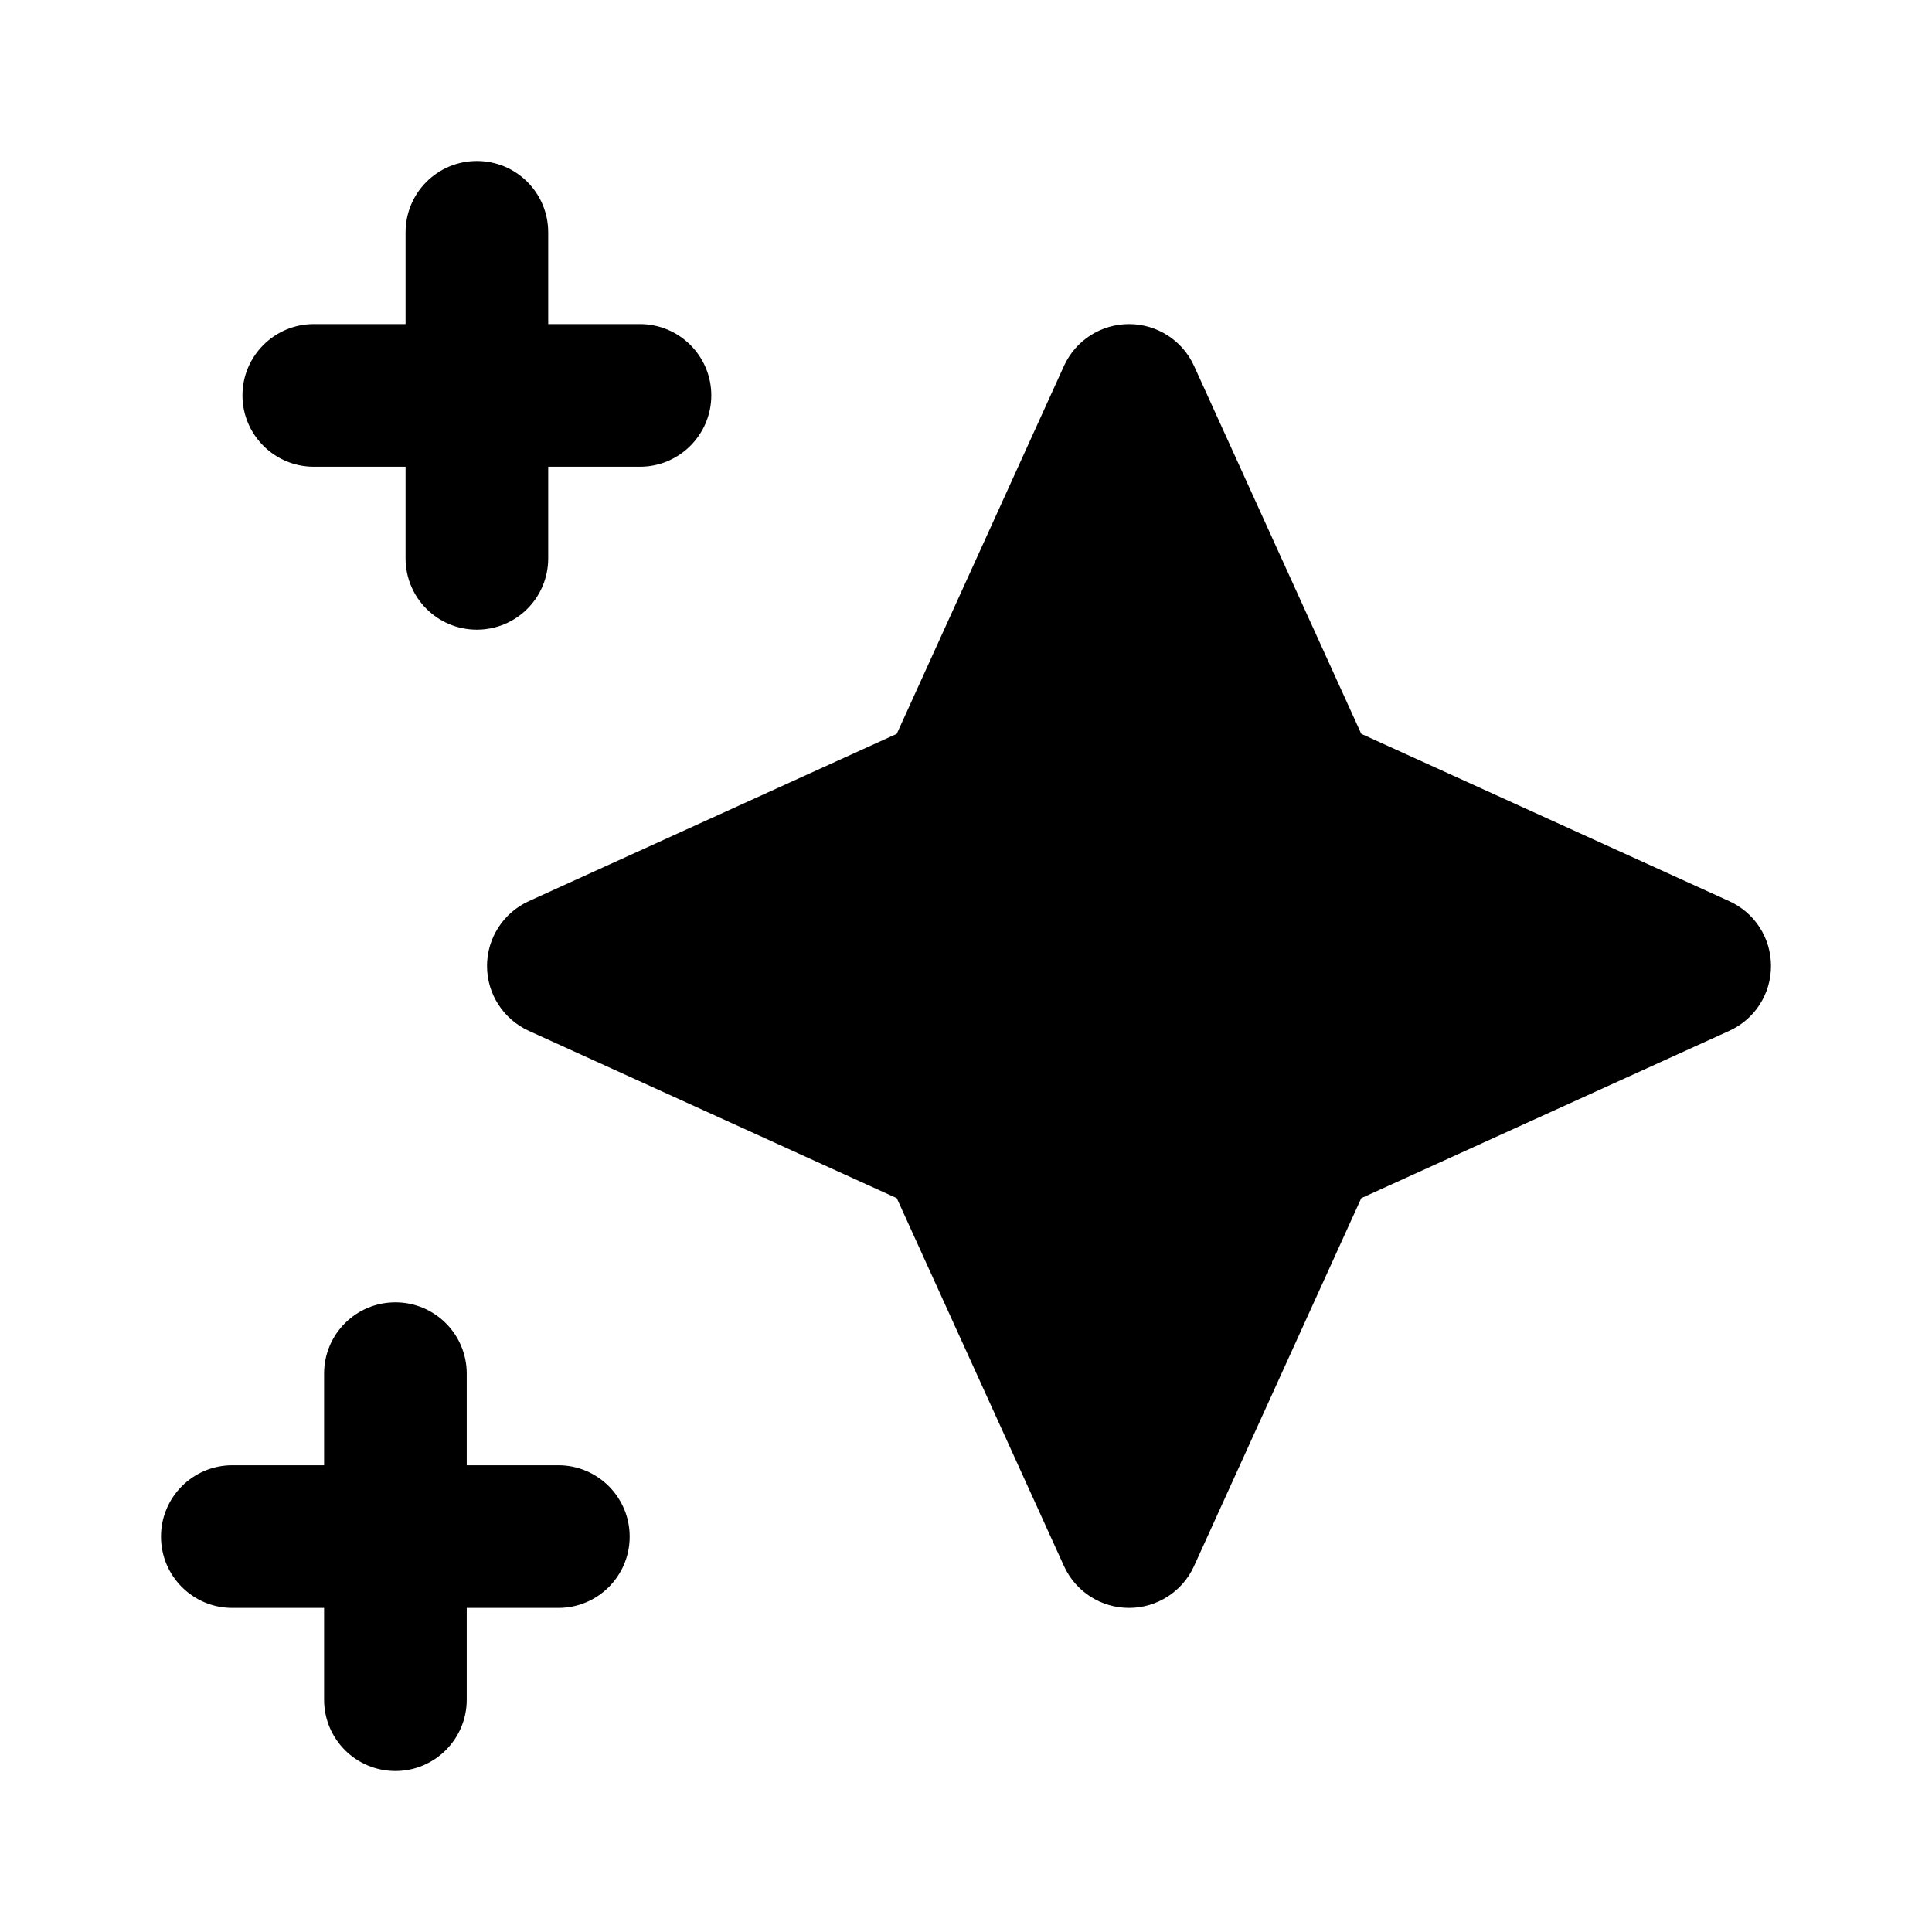
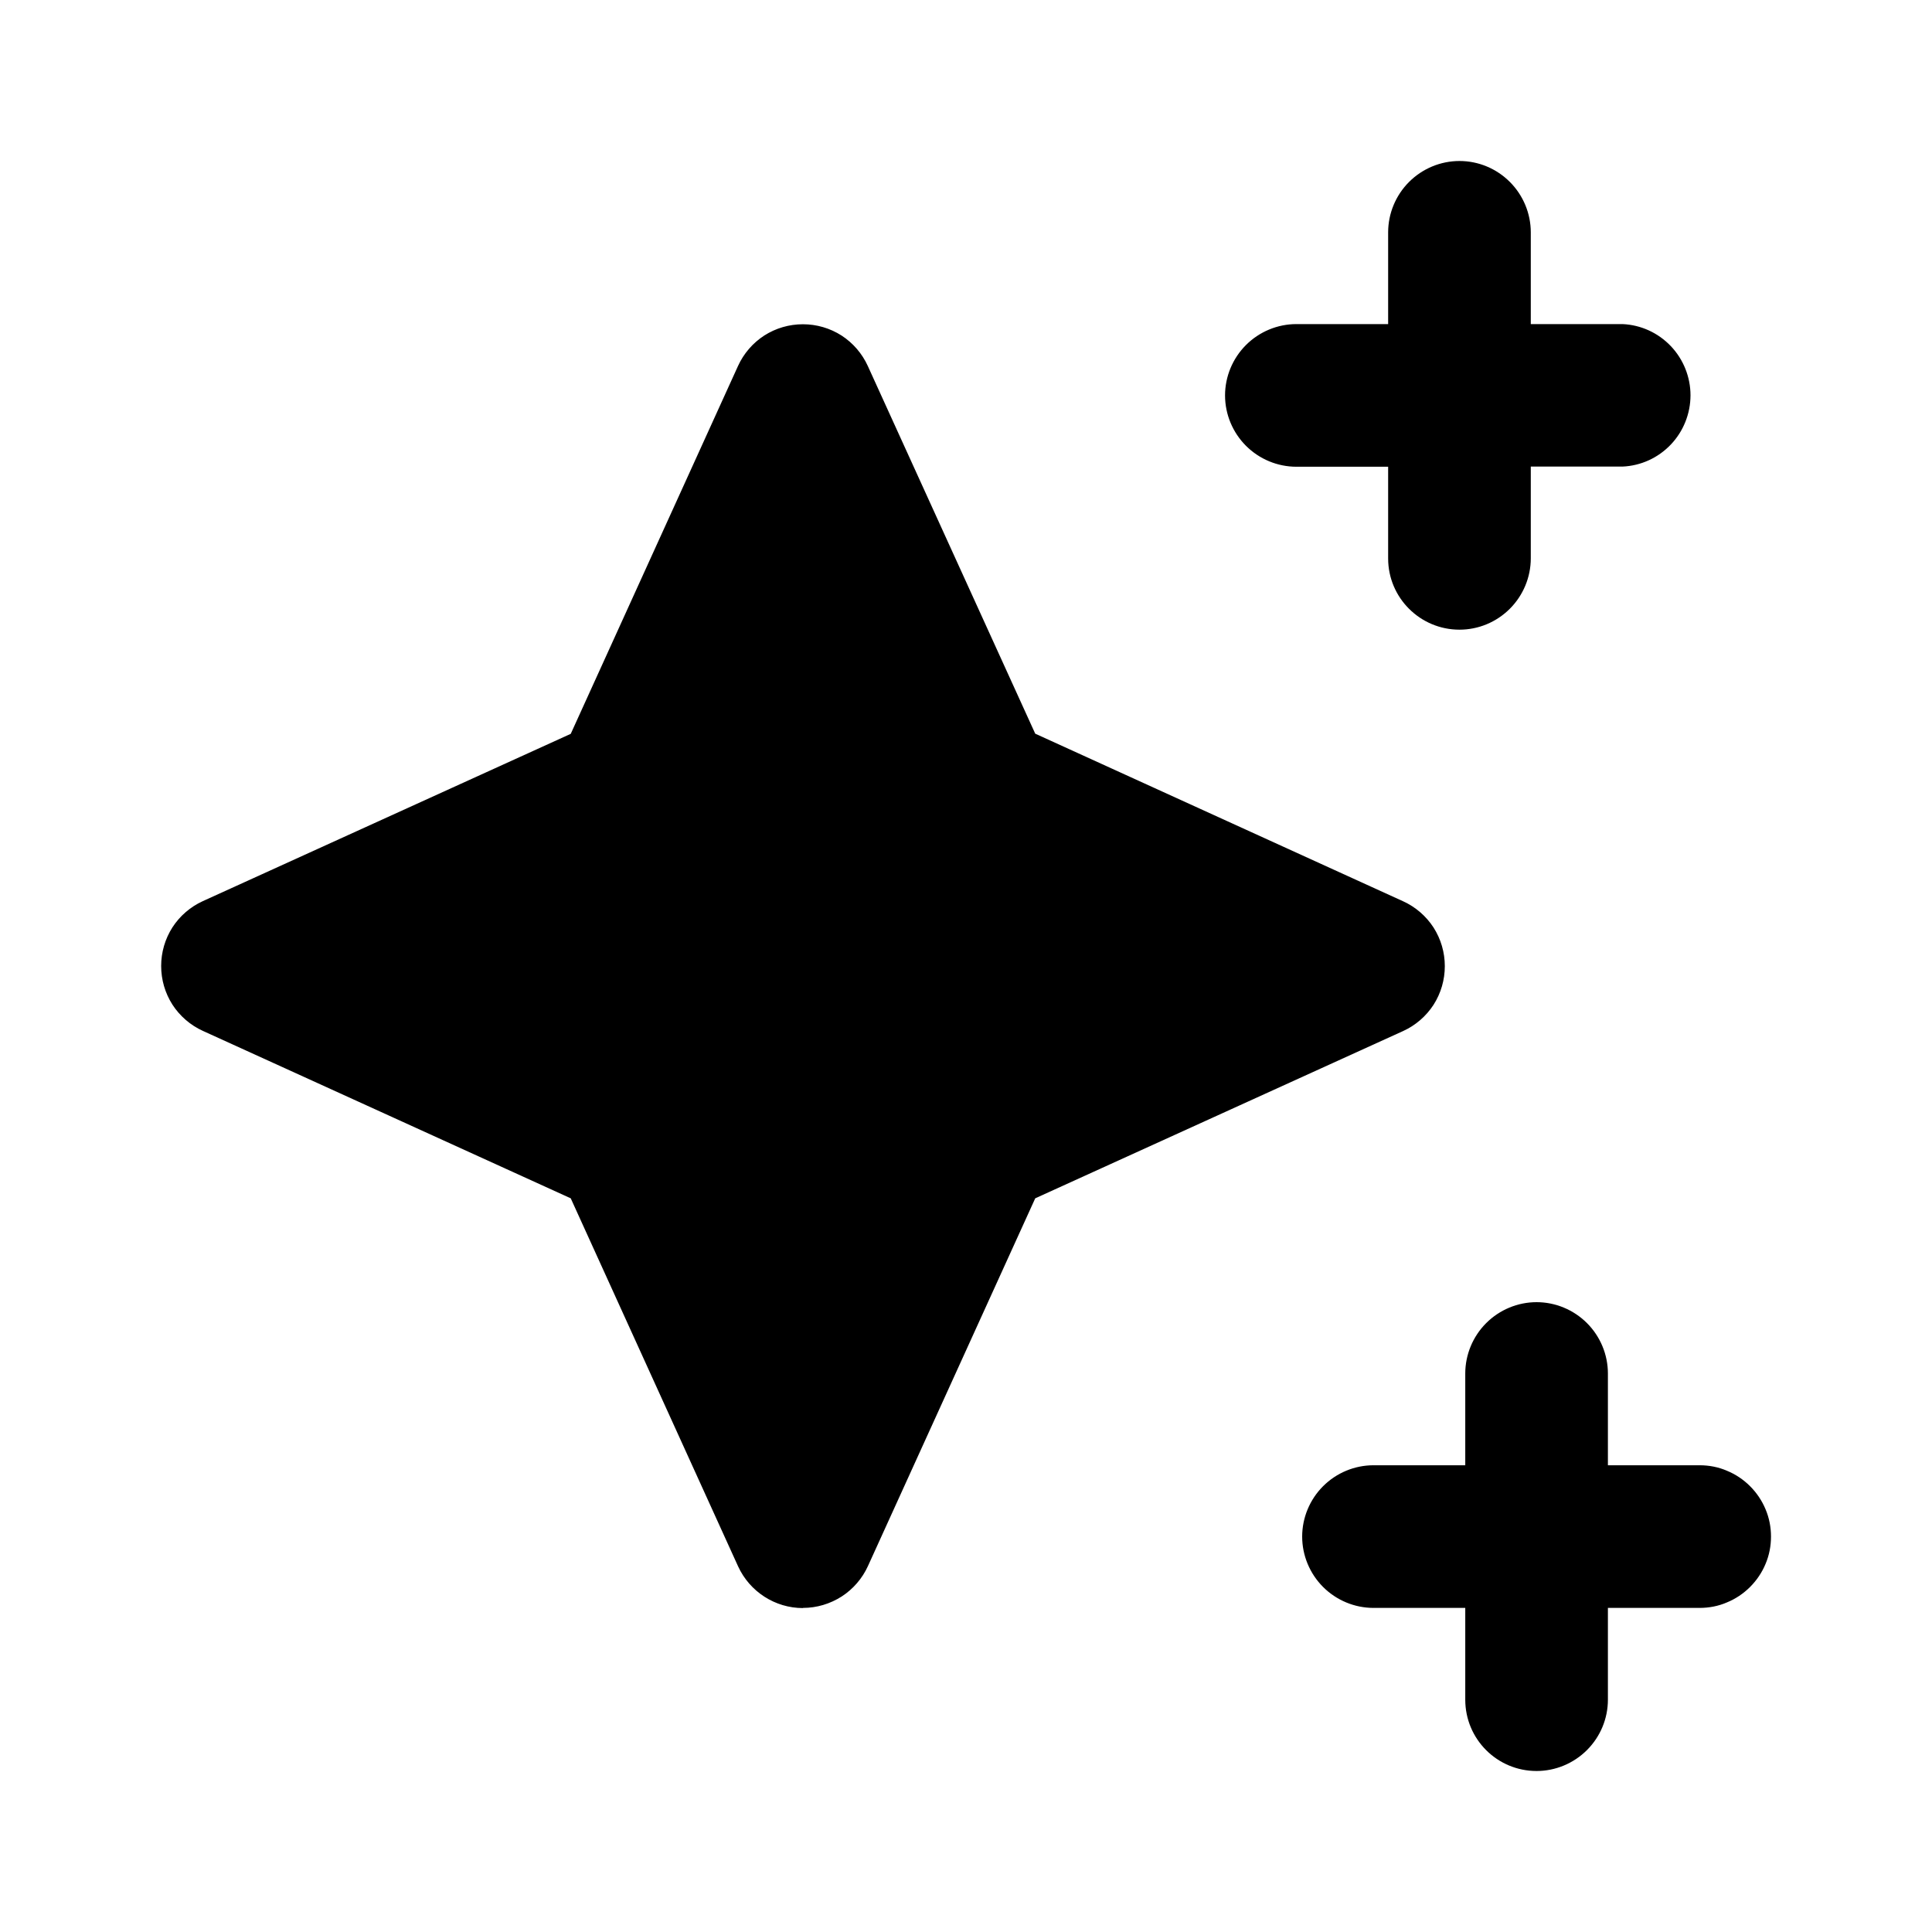
<svg xmlns="http://www.w3.org/2000/svg" width="12" height="12" viewBox="0 0 12 12" fill="none">
-   <path fill-rule="evenodd" clip-rule="evenodd" d="M2.962 1C2.717 1 2.519 1.198 2.519 1.443V2.013L1.949 2.013C1.705 2.013 1.506 2.211 1.506 2.456C1.506 2.7 1.705 2.899 1.949 2.899H2.519V3.468C2.519 3.713 2.717 3.911 2.962 3.911C3.207 3.911 3.405 3.713 3.405 3.468V2.899H3.975C4.219 2.899 4.418 2.7 4.418 2.456C4.418 2.211 4.219 2.013 3.975 2.013H3.405V1.443C3.405 1.198 3.207 1 2.962 1ZM7.013 2.013C6.839 2.013 6.681 2.114 6.609 2.272L5.57 4.558L3.285 5.597C3.127 5.669 3.025 5.826 3.025 6C3.025 6.174 3.127 6.331 3.285 6.403L5.57 7.442L6.609 9.728C6.681 9.886 6.839 9.987 7.013 9.987C7.186 9.987 7.344 9.886 7.416 9.728L8.455 7.442L10.74 6.403C10.899 6.331 11 6.174 11 6C11 5.826 10.899 5.669 10.74 5.597L8.455 4.558L7.416 2.272C7.344 2.114 7.186 2.013 7.013 2.013ZM2.456 8.089C2.211 8.089 2.013 8.287 2.013 8.532V9.101H1.443C1.198 9.101 1 9.3 1 9.544C1 9.789 1.198 9.987 1.443 9.987H2.013V10.557C2.013 10.802 2.211 11 2.456 11C2.7 11 2.899 10.802 2.899 10.557V9.987H3.468C3.713 9.987 3.911 9.789 3.911 9.544C3.911 9.3 3.713 9.101 3.468 9.101H2.899V8.532C2.899 8.287 2.7 8.089 2.456 8.089Z" fill="black" />
+   <path fill-rule="evenodd" clip-rule="evenodd" d="M9.544 11C9.661 11 9.774 10.953 9.857 10.87C9.94 10.787 9.987 10.675 9.987 10.557V9.987H10.557C10.615 9.987 10.673 9.976 10.726 9.953C10.78 9.931 10.829 9.898 10.87 9.857C10.911 9.816 10.944 9.767 10.966 9.714C10.989 9.66 11 9.602 11 9.544C11 9.486 10.989 9.428 10.966 9.374C10.944 9.321 10.911 9.272 10.87 9.231C10.829 9.19 10.78 9.157 10.726 9.135C10.673 9.112 10.615 9.101 10.557 9.101H9.987V8.531C9.987 8.414 9.94 8.301 9.857 8.218C9.774 8.135 9.661 8.088 9.544 8.088C9.427 8.088 9.314 8.135 9.231 8.218C9.148 8.301 9.101 8.414 9.101 8.531V9.101H8.531C8.414 9.101 8.301 9.148 8.218 9.231C8.135 9.314 8.088 9.427 8.088 9.544C8.088 9.661 8.135 9.774 8.218 9.857C8.301 9.94 8.414 9.987 8.531 9.987H9.101V10.557C9.101 10.802 9.299 11 9.544 11ZM4.988 9.987C5.073 9.987 5.156 9.962 5.228 9.916C5.299 9.87 5.356 9.804 5.391 9.727L6.43 7.443L8.715 6.404C8.792 6.369 8.858 6.312 8.904 6.241C8.95 6.169 8.974 6.086 8.974 6.001C8.974 5.916 8.95 5.833 8.904 5.761C8.858 5.69 8.792 5.633 8.715 5.598L6.43 4.557L5.39 2.273C5.355 2.196 5.298 2.13 5.227 2.084C5.155 2.038 5.072 2.014 4.987 2.014C4.902 2.014 4.819 2.038 4.747 2.084C4.676 2.13 4.619 2.196 4.584 2.273L3.545 4.558L1.26 5.597C1.183 5.632 1.117 5.689 1.071 5.76C1.025 5.832 1.001 5.915 1.001 6C1.001 6.085 1.025 6.168 1.071 6.24C1.117 6.311 1.183 6.368 1.26 6.403L3.545 7.443L4.584 9.728C4.656 9.886 4.814 9.988 4.987 9.988L4.988 9.987ZM9.065 3.911C9.183 3.911 9.295 3.864 9.378 3.781C9.461 3.698 9.508 3.585 9.508 3.468V2.898H10.078C10.192 2.893 10.299 2.844 10.378 2.761C10.456 2.679 10.5 2.569 10.5 2.455C10.5 2.342 10.456 2.232 10.378 2.15C10.299 2.067 10.192 2.018 10.078 2.013H9.508V1.443C9.508 1.326 9.461 1.213 9.378 1.13C9.295 1.047 9.183 1 9.065 1C8.948 1 8.835 1.047 8.752 1.13C8.669 1.213 8.622 1.326 8.622 1.443V2.013H8.052C7.935 2.013 7.822 2.06 7.739 2.143C7.656 2.226 7.609 2.339 7.609 2.456C7.609 2.573 7.656 2.686 7.739 2.769C7.822 2.852 7.935 2.899 8.052 2.899H8.622V3.469C8.622 3.713 8.821 3.911 9.065 3.911Z" fill="black" />
</svg>
